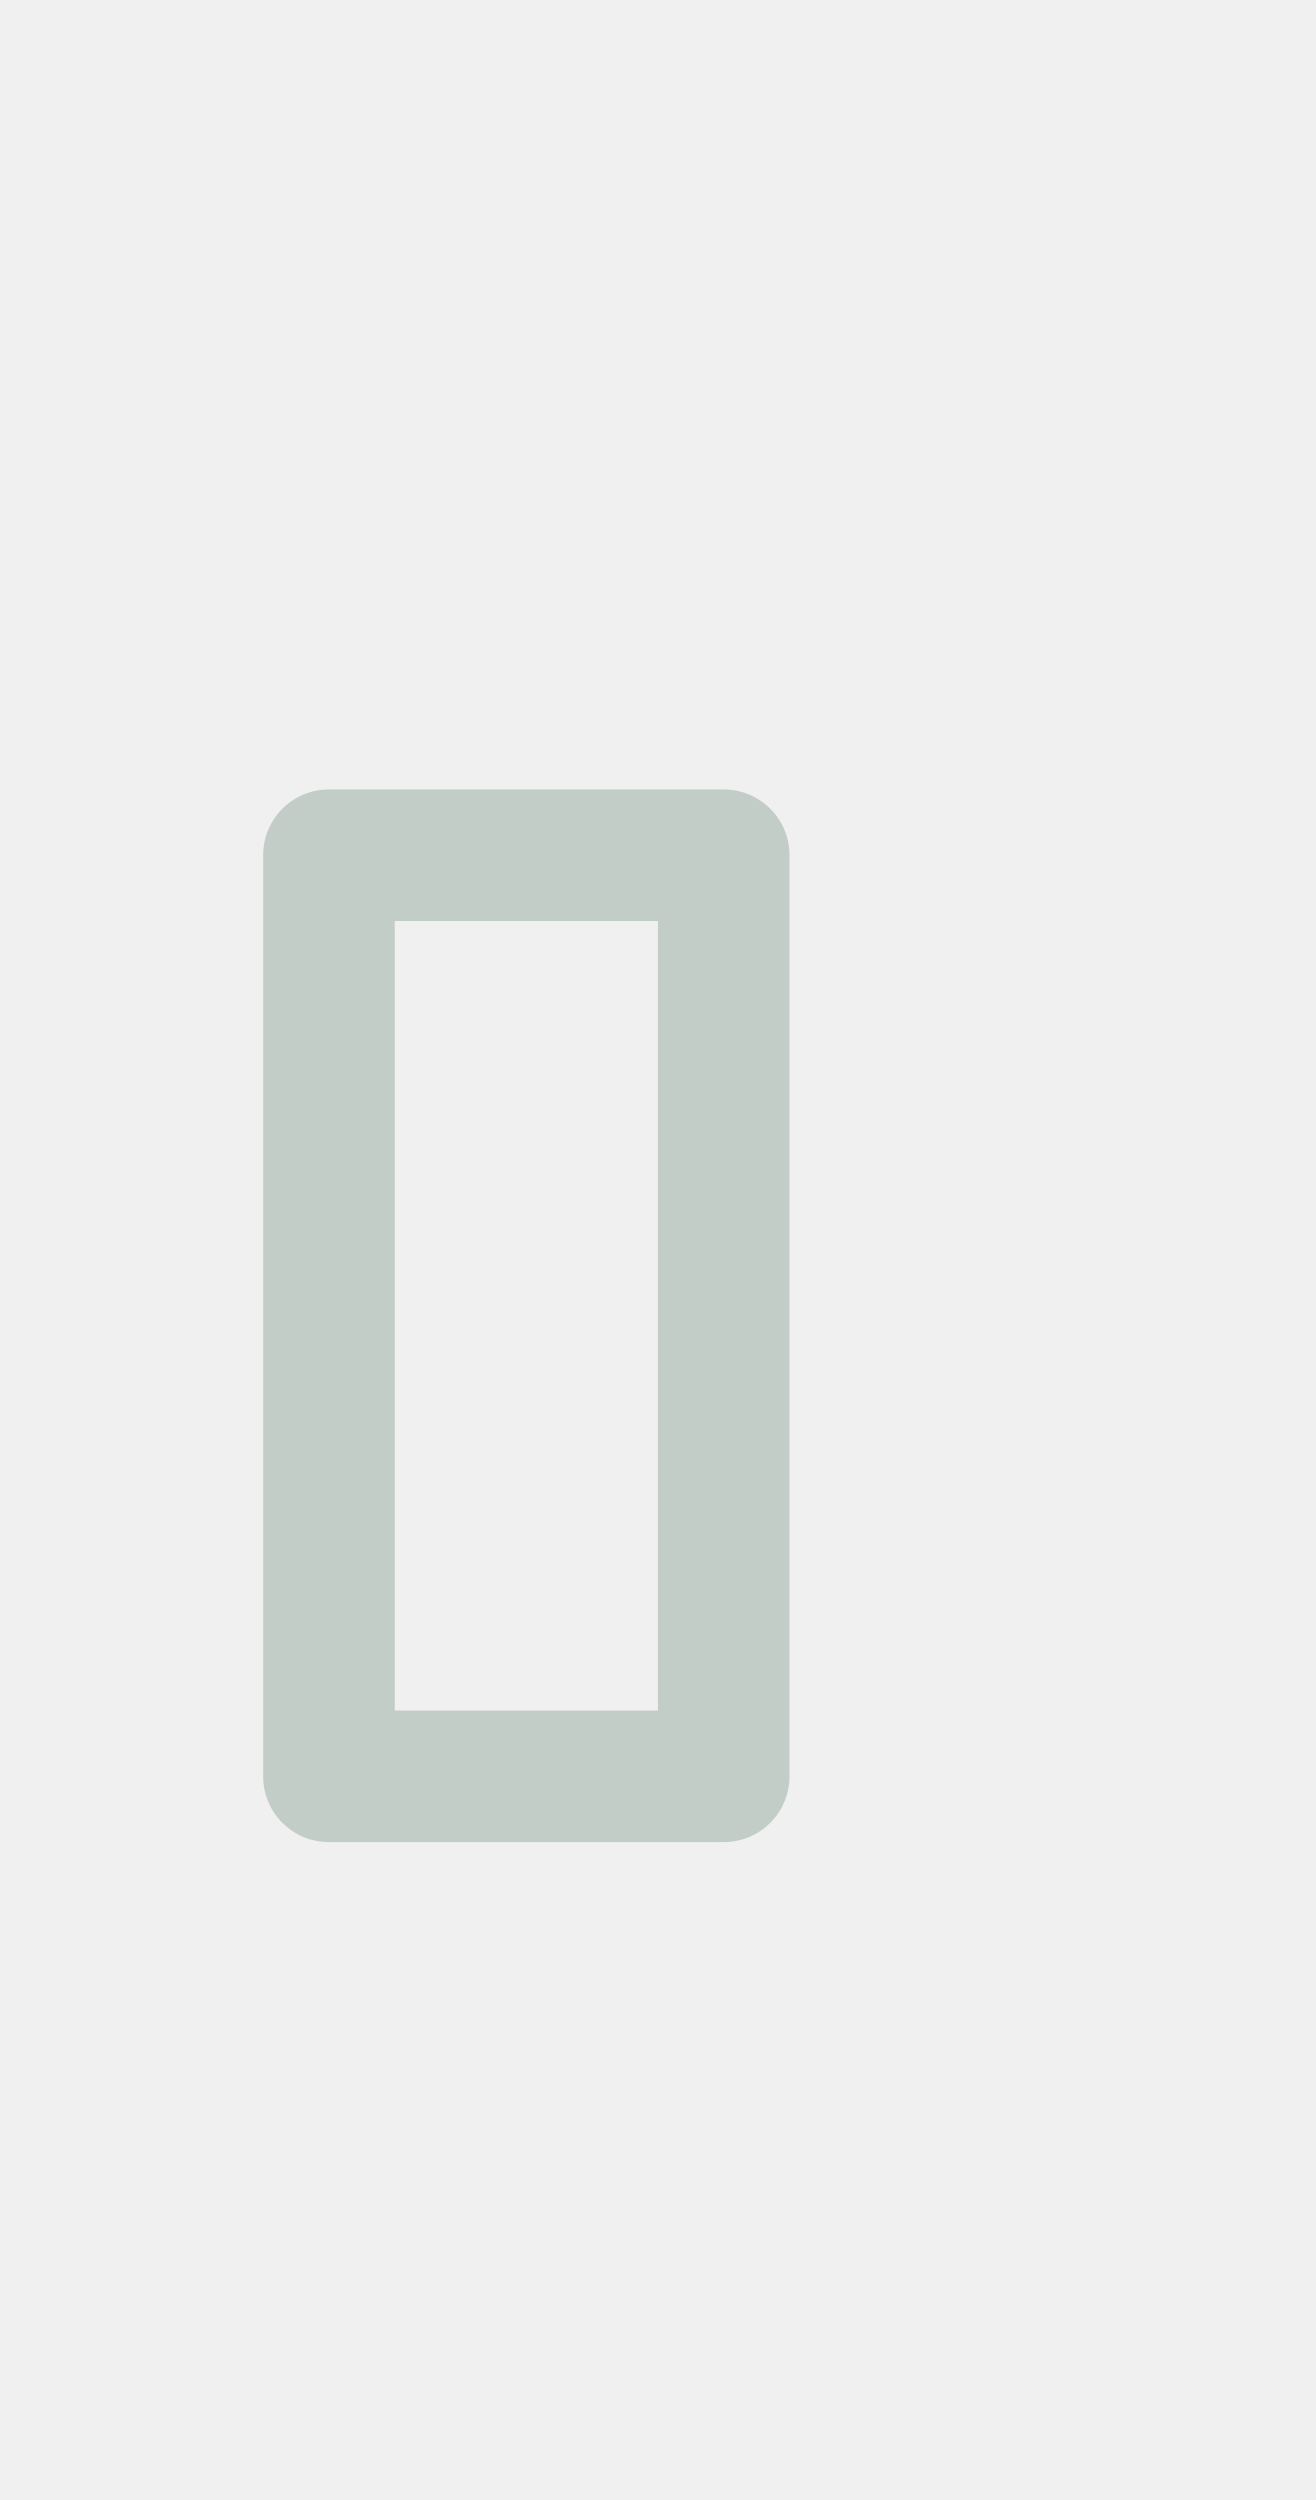
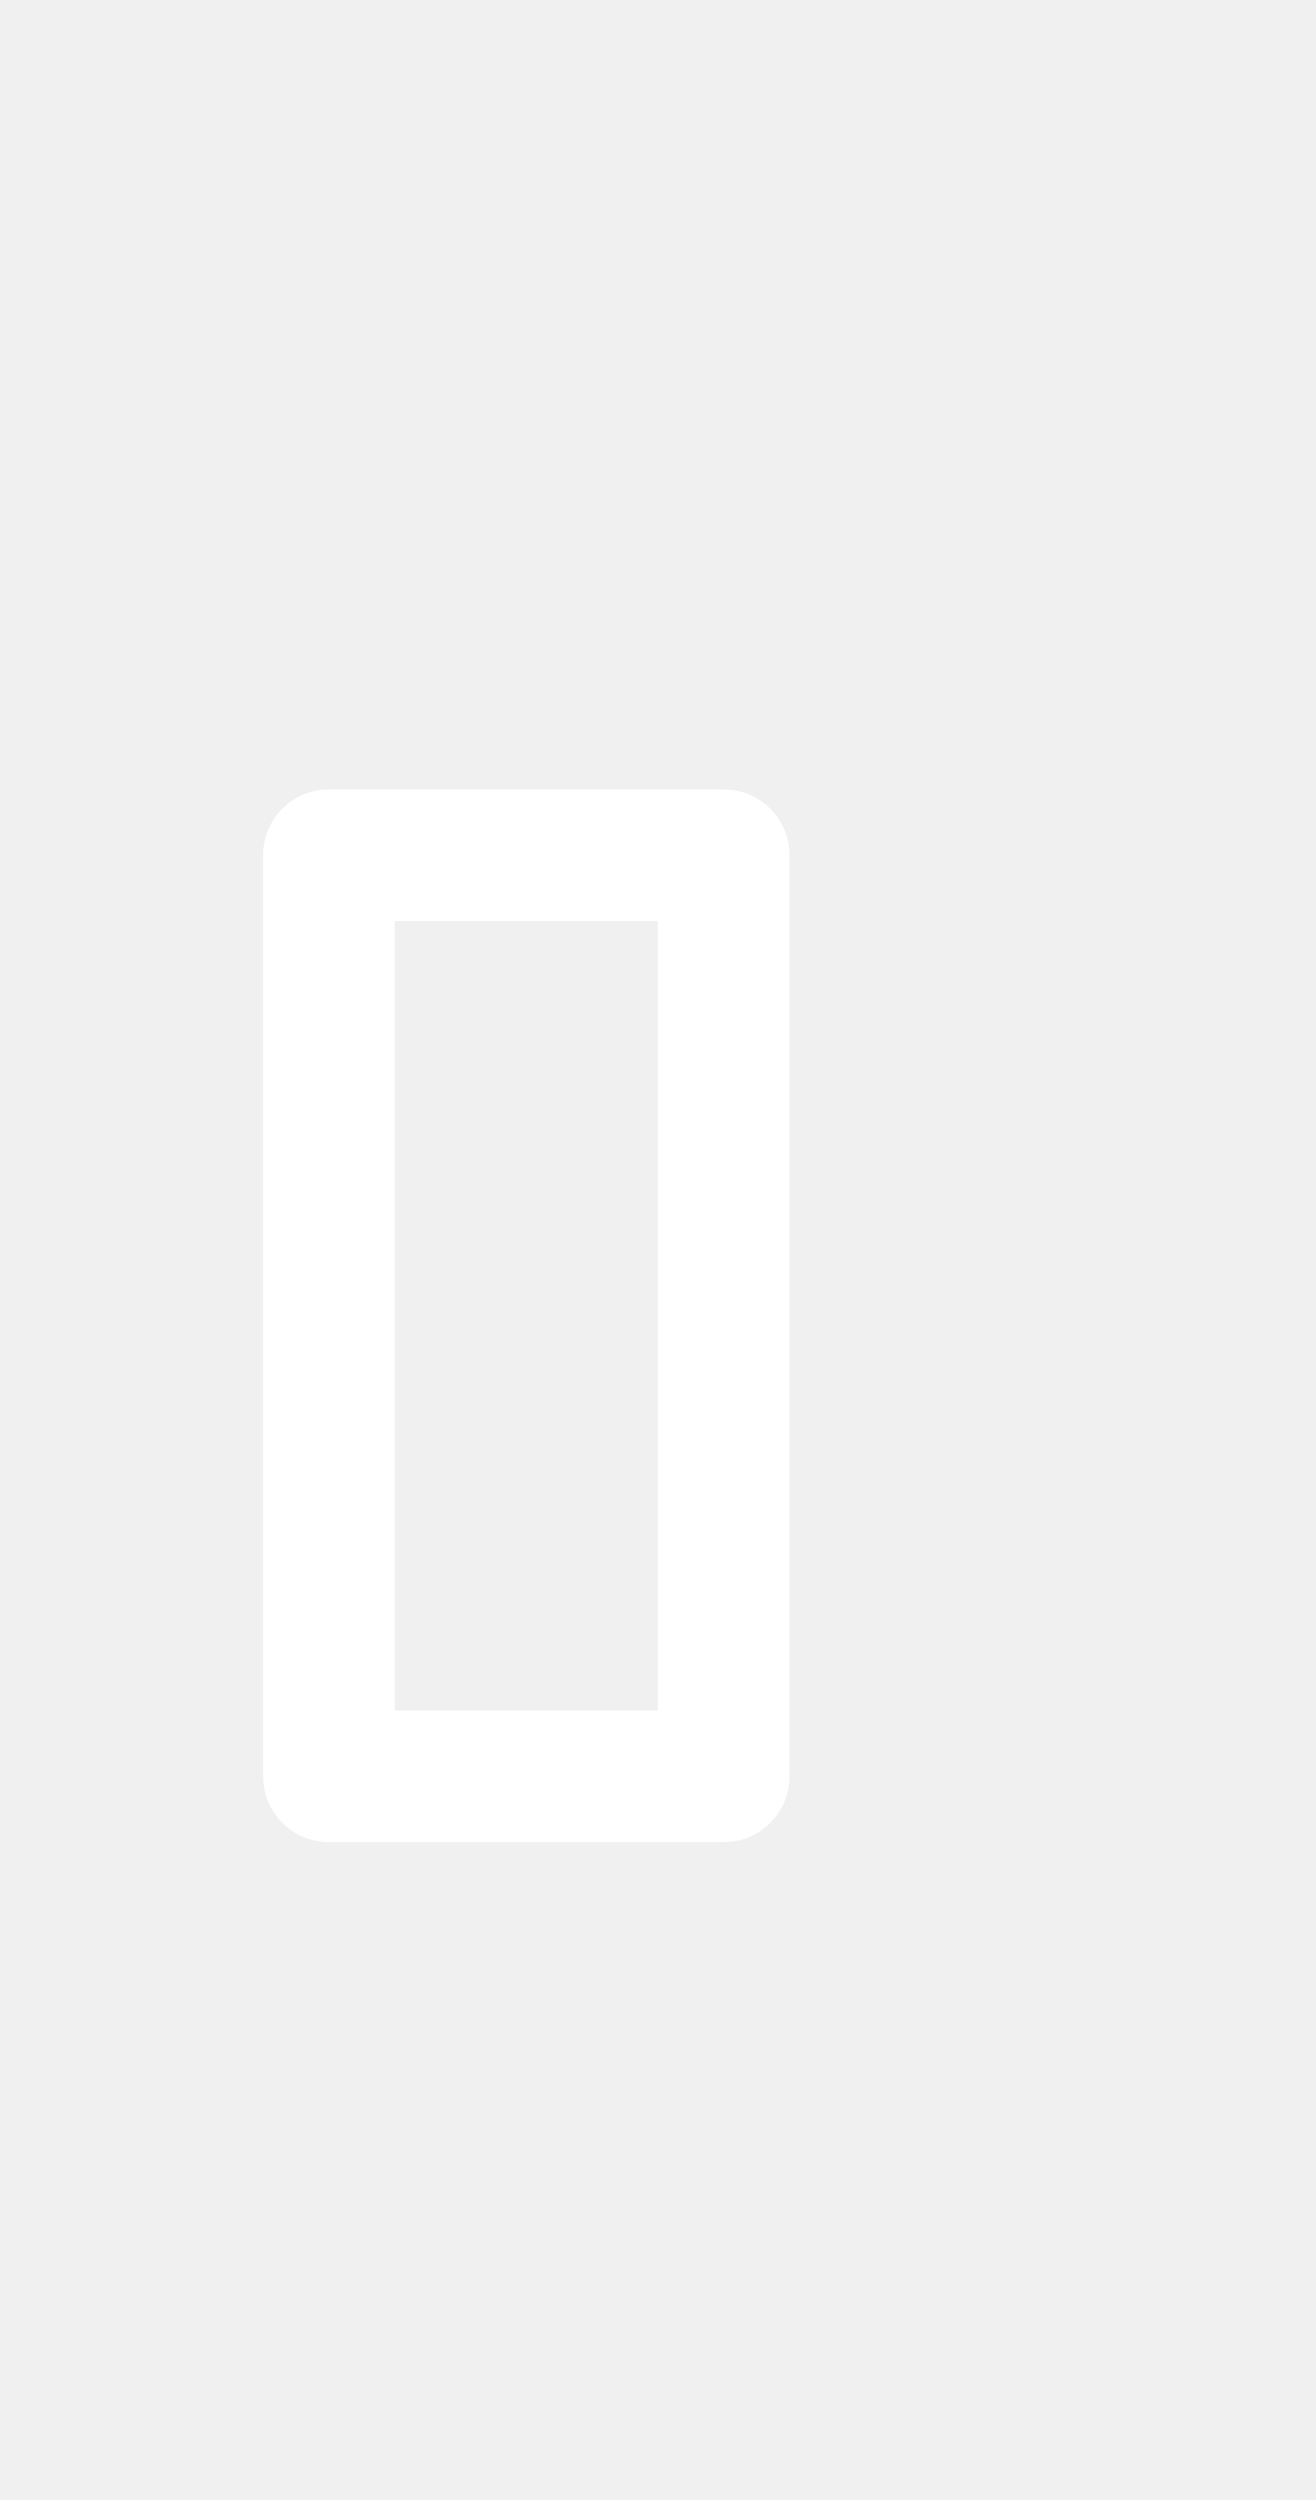
<svg xmlns="http://www.w3.org/2000/svg" width="10" height="19">
  <defs>
    <clipPath>
-       <rect width="10" height="19" x="20" y="1033.36" opacity="0.12" fill="#2e8b57" color="#c3cdc8" />
+       <rect width="10" height="19" x="20" y="1033.36" opacity="0.12" fill="#2e8b57" color="#d3dae3" />
    </clipPath>
  </defs>
  <g transform="translate(0,-1033.362)">
-     <path d="M 2.5 6 C 2.223 6 2 6.223 2 6.5 L 2 13.5 C 2 13.777 2.223 14 2.5 14 L 5.5 14 C 5.777 14 6 13.777 6 13.5 L 6 6.5 C 6 6.223 5.777 6 5.5 6 L 2.5 6 z M 3 7 L 5 7 L 5 13 L 3 13 L 3 7 z " transform="translate(0,1033.362)" fill="#c3cdc8" />
+     <path d="M 2.5 6 C 2.223 6 2 6.223 2 6.5 L 2 13.5 C 2 13.777 2.223 14 2.5 14 L 5.5 14 C 5.777 14 6 13.777 6 13.5 L 6 6.5 C 6 6.223 5.777 6 5.5 6 L 2.5 6 z M 3 7 L 5 7 L 5 13 L 3 13 L 3 7 z " transform="translate(0,1033.362)" fill="#ffffff" />
  </g>
</svg>
